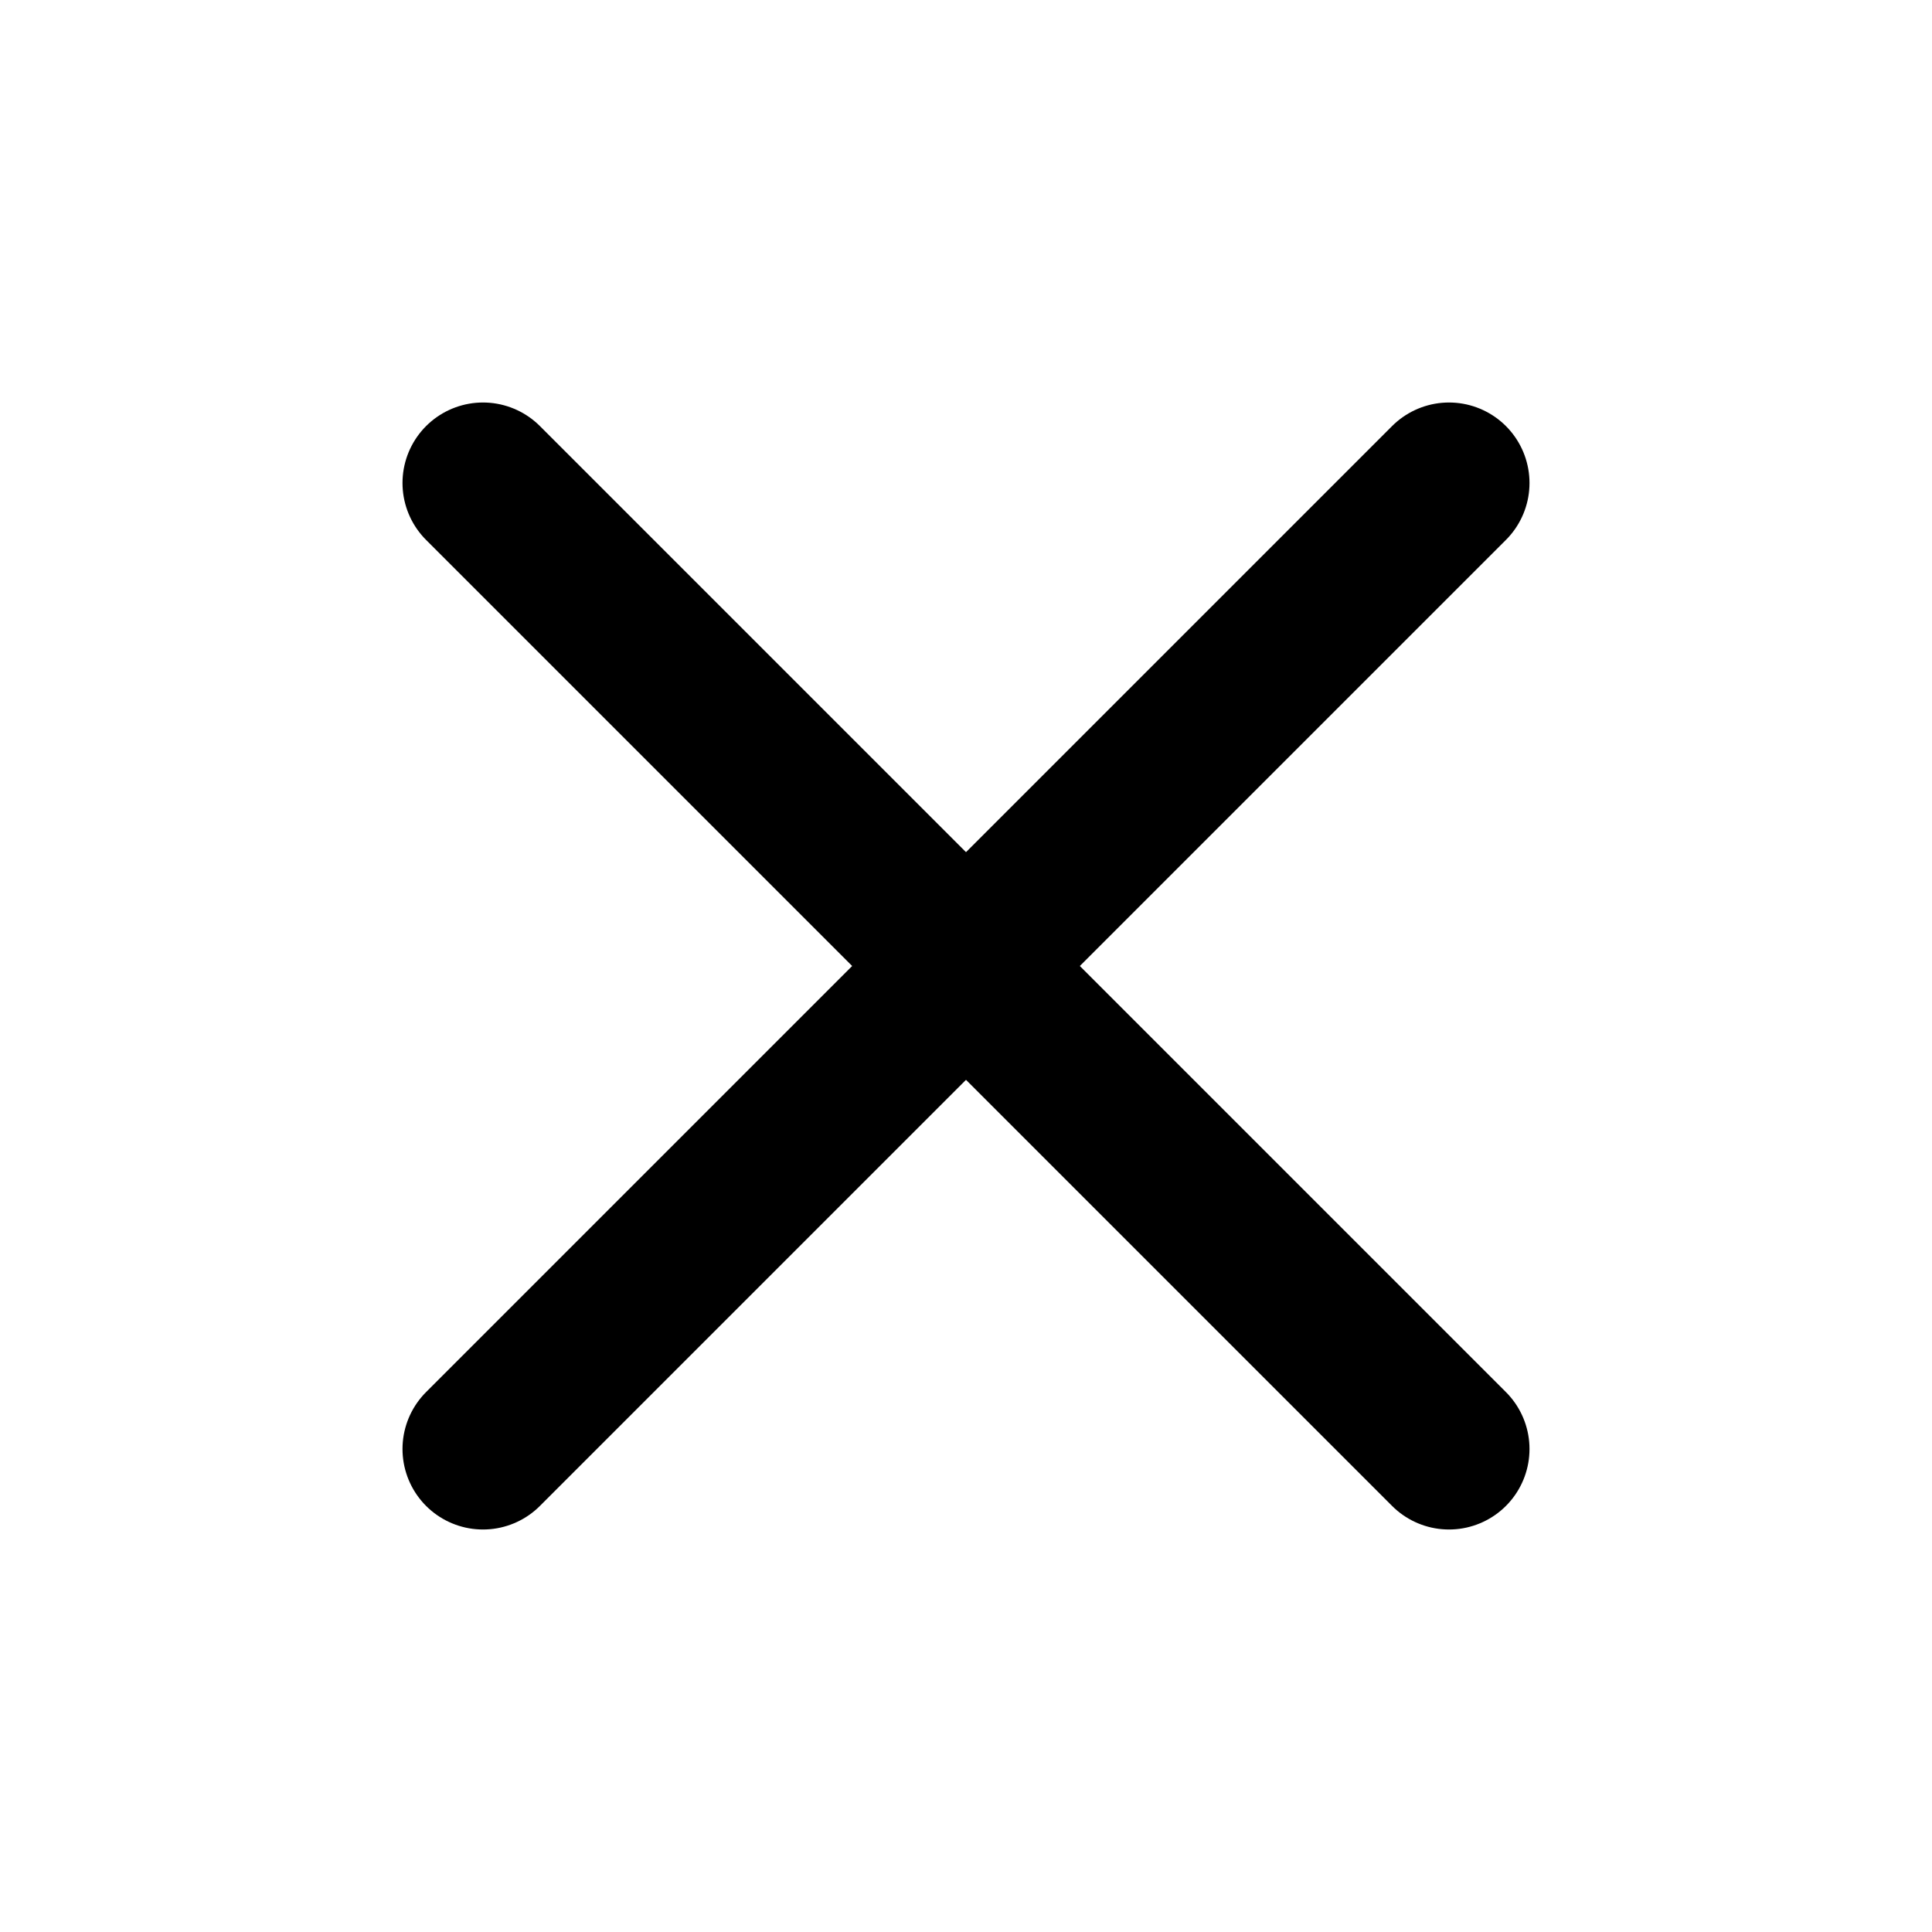
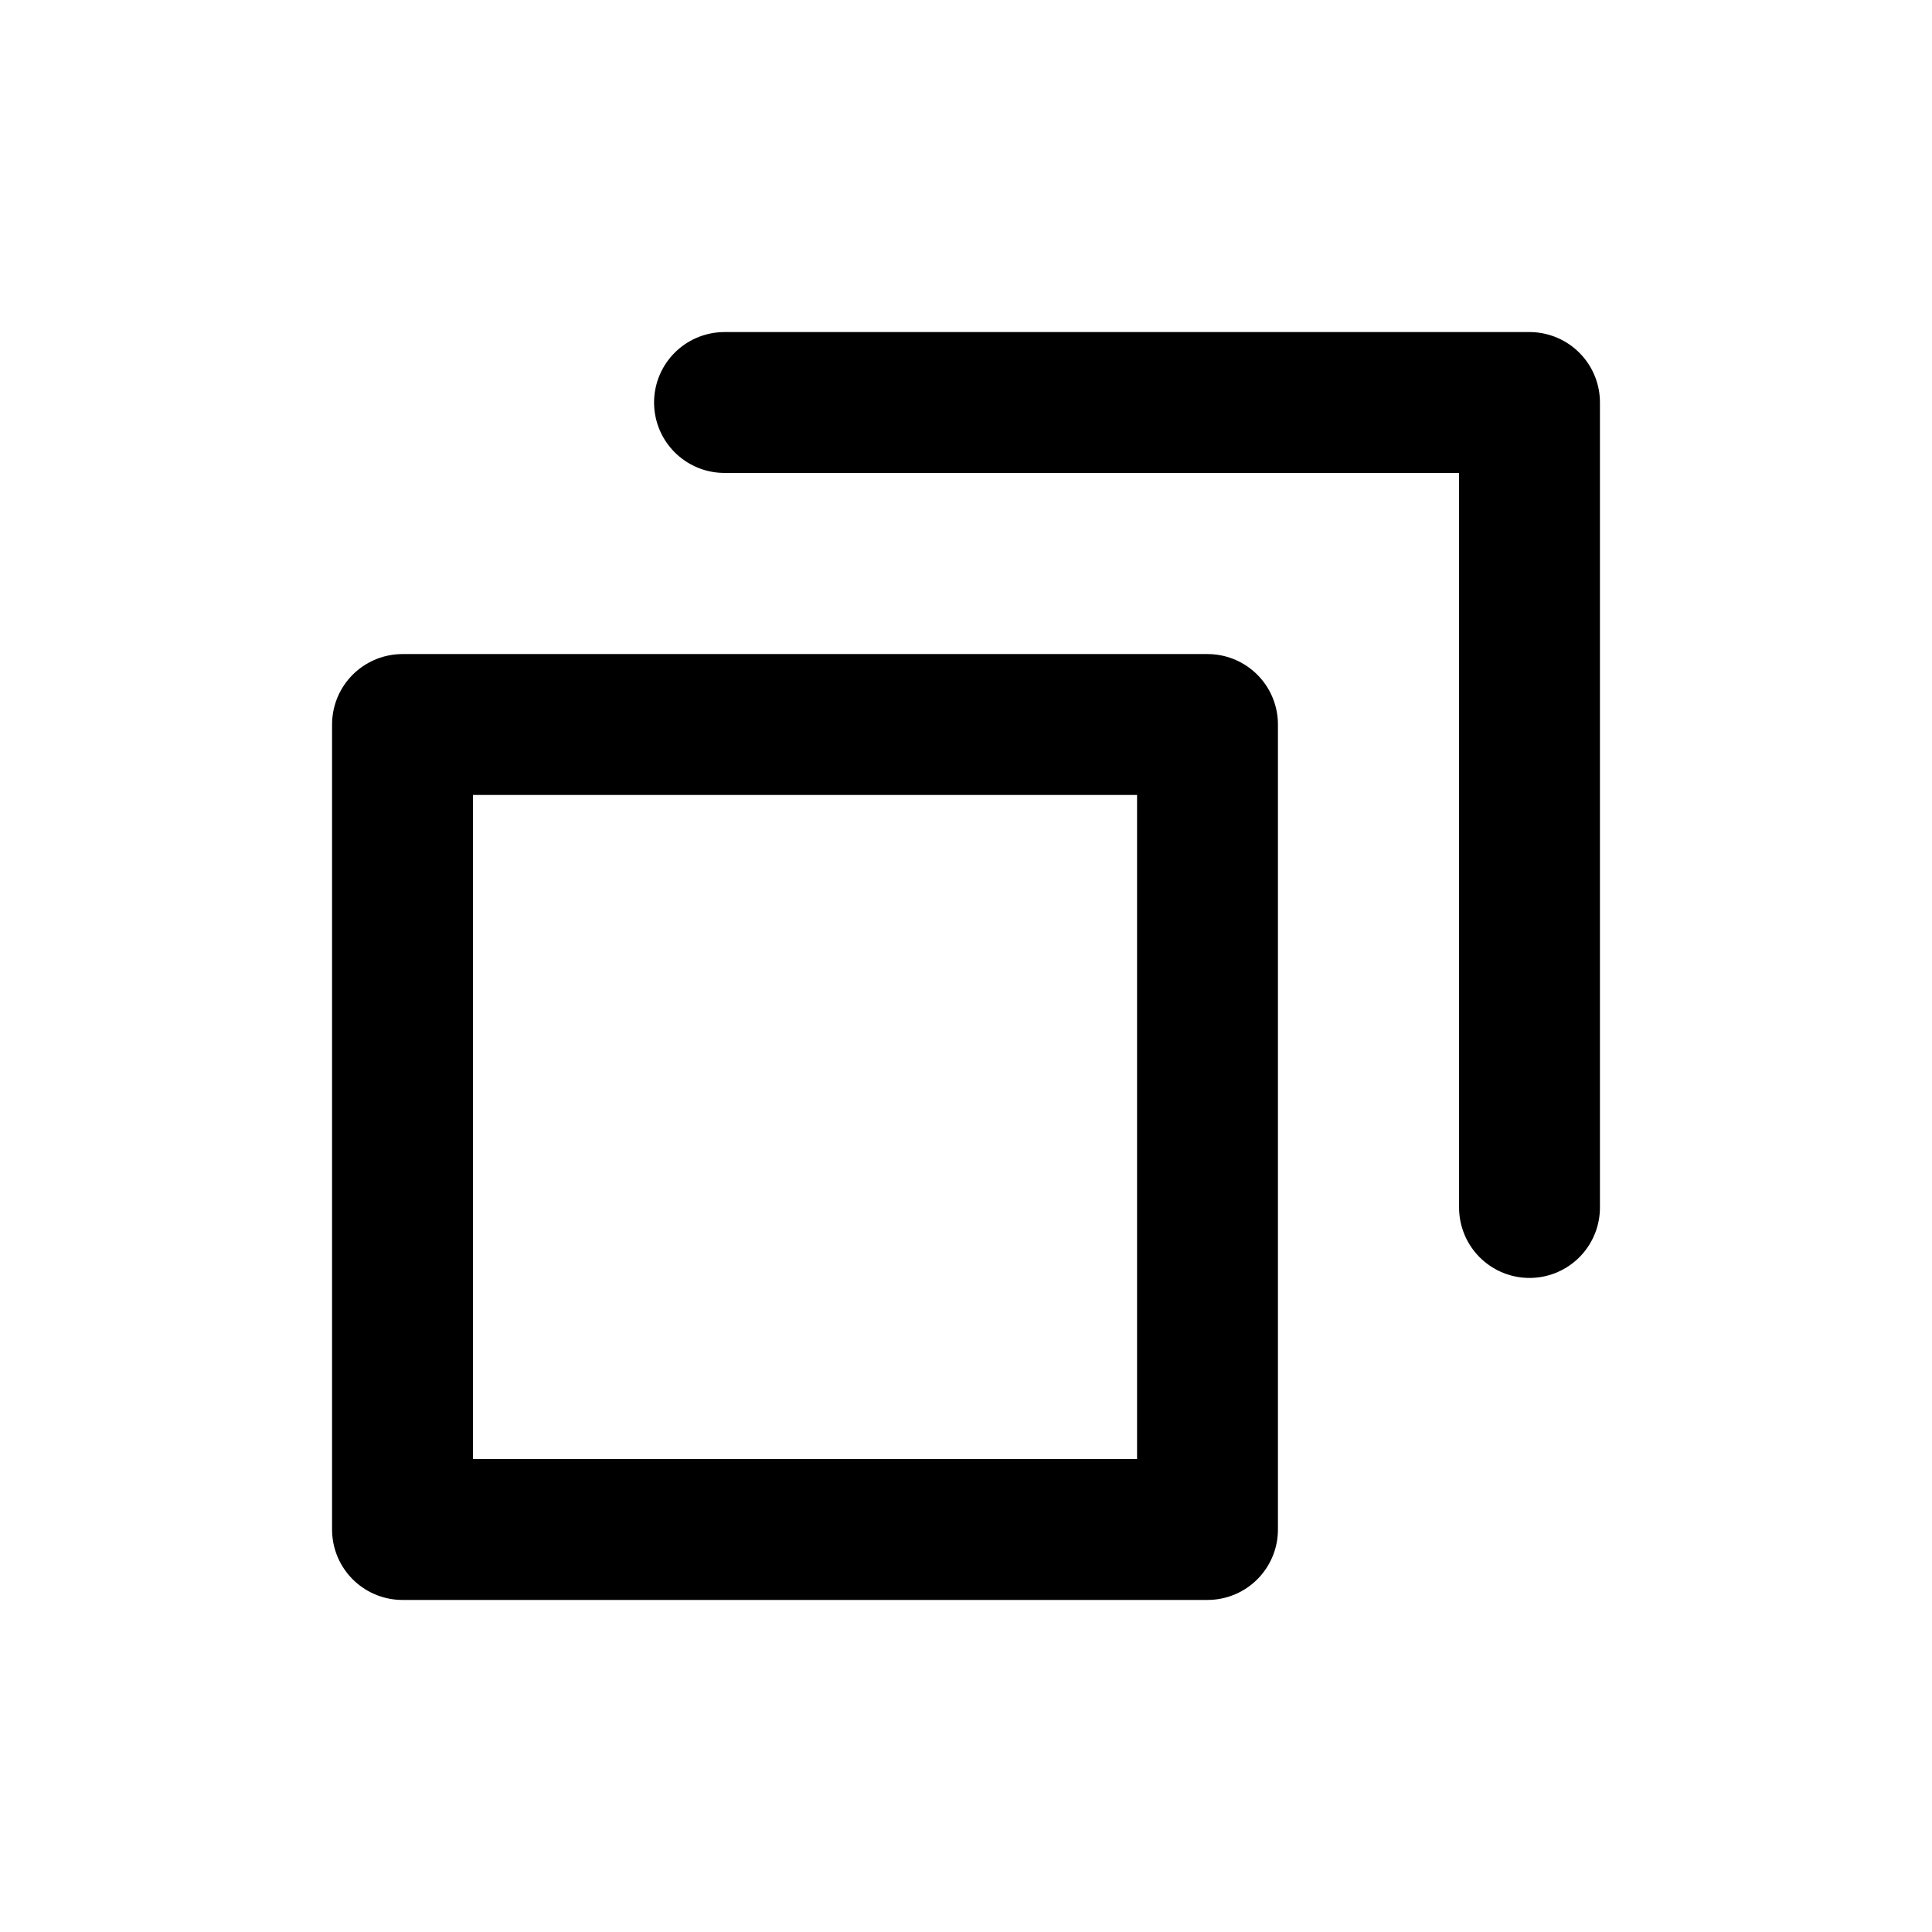
- <svg xmlns="http://www.w3.org/2000/svg" width="24" height="24" viewBox="0 0 24 24" fill="none" stroke="currentColor" stroke-width="2" stroke-linecap="round" stroke-linejoin="round">
-   <path d="M18 6 6 18" />
-   <path d="m6 6 12 12" />
+ <svg xmlns="http://www.w3.org/2000/svg" width="24" height="24" viewBox="0 0 24 24" fill="none" stroke="currentColor" stroke-width="1.75" stroke-linecap="round" stroke-linejoin="round">
+   <path d="M9 5h10v10" />
+   <rect width="10" height="10" x="5" y="9" />
</svg>
